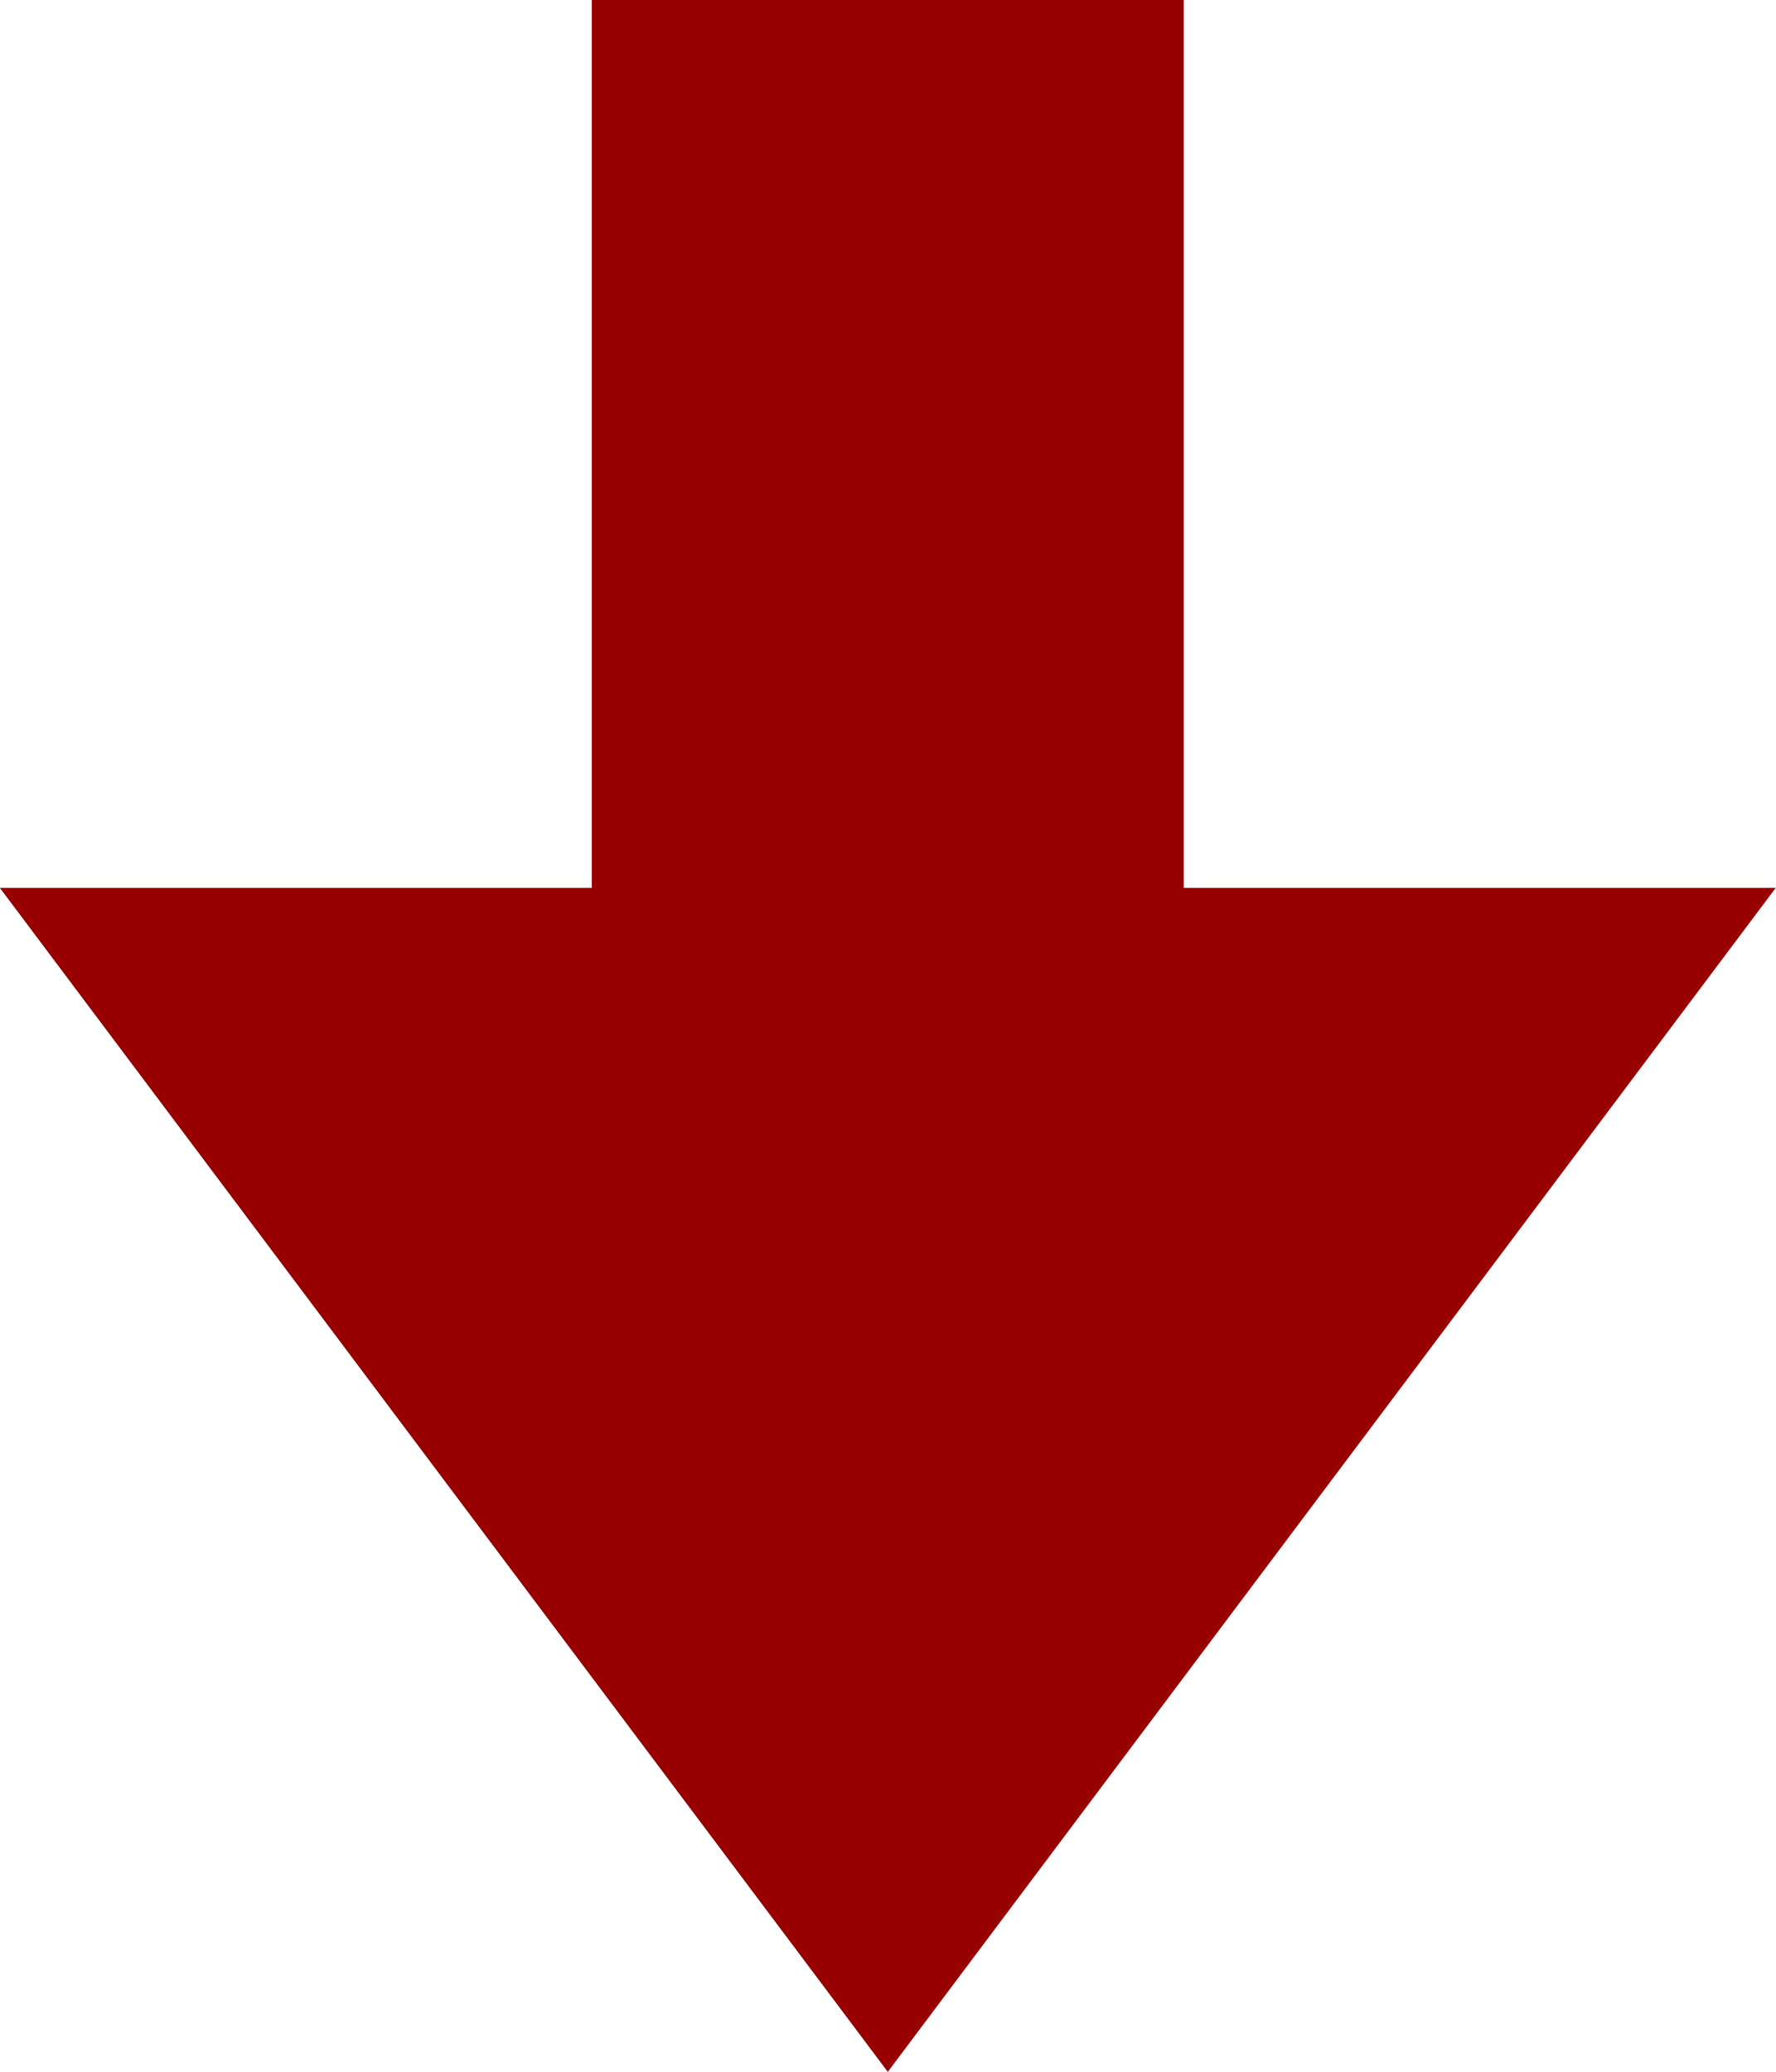
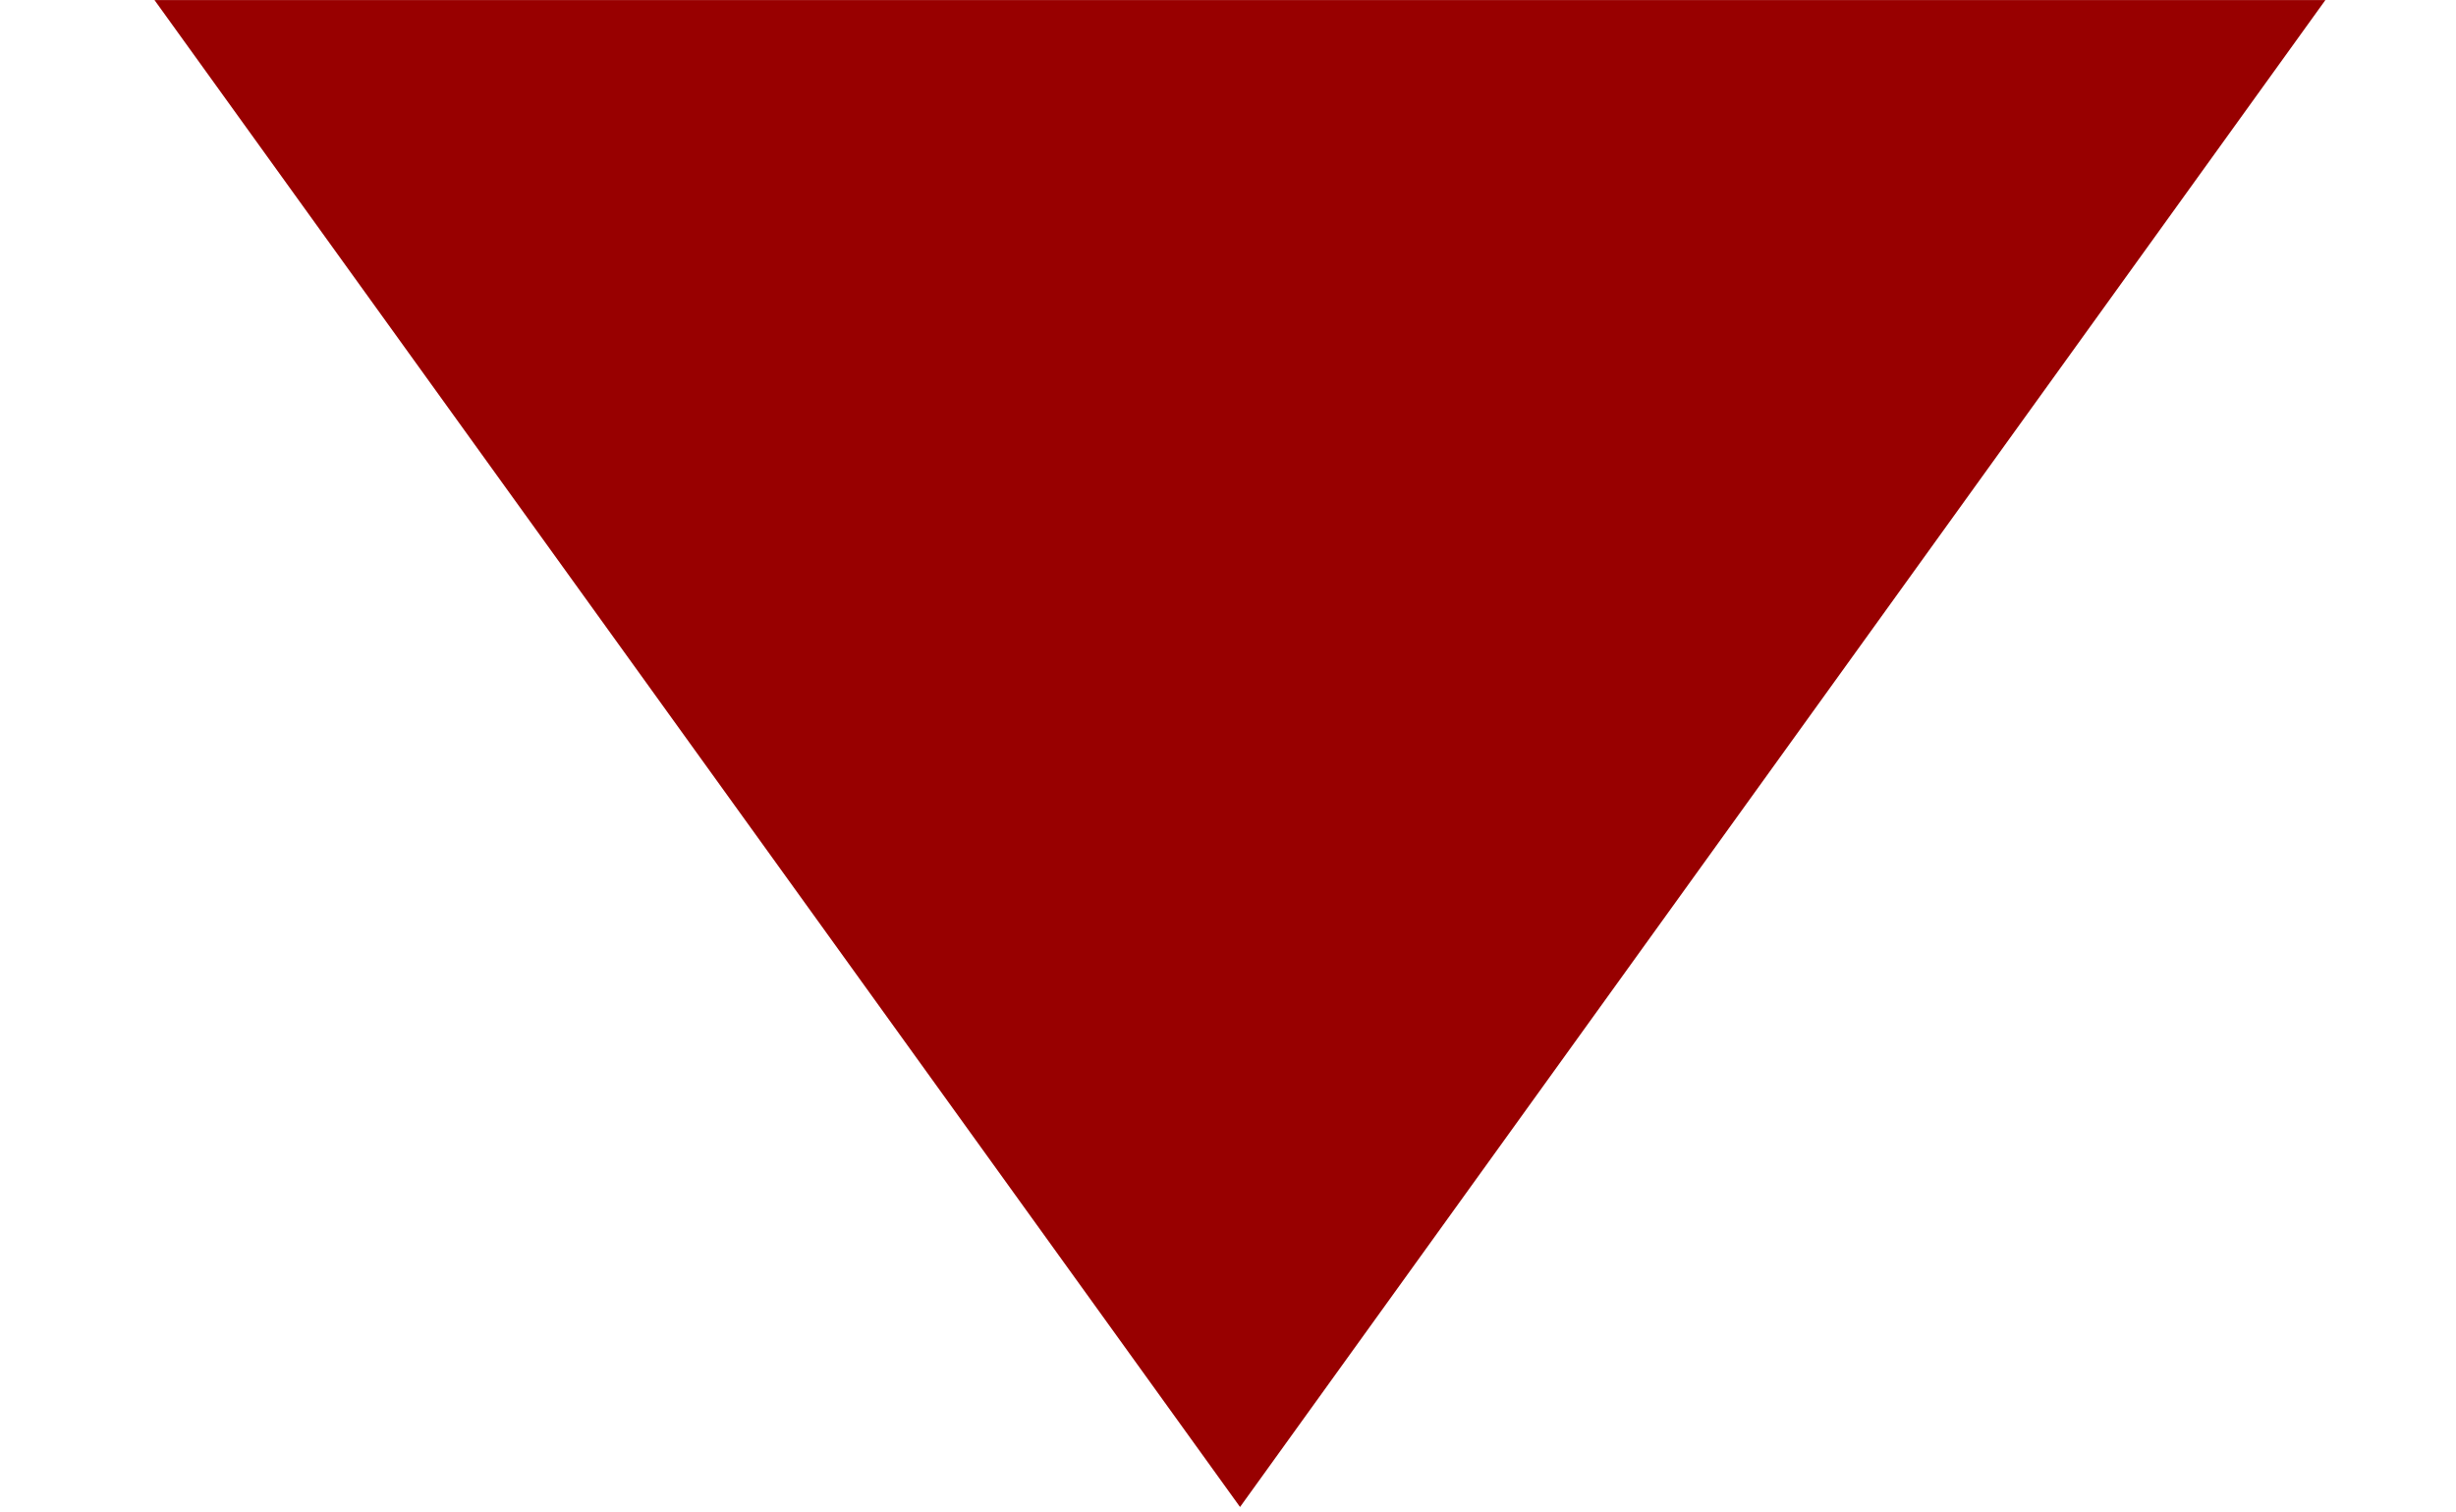
- <svg xmlns="http://www.w3.org/2000/svg" width="6px" height="7px" viewBox="0 0 6 7" version="1.1">
+ <svg xmlns="http://www.w3.org/2000/svg" width="13px" height="8px" viewBox="0 0 13 8" version="1.1">
  <g id="Page-1" stroke="none" stroke-width="1" fill="none" fill-rule="evenodd">
-     <g id="Spectrum-Widget" transform="translate(-309, -787)" fill="#980000">
-       <g id="Group-13" transform="translate(294, 765)">
-         <g id="Group-7-Copy" transform="translate(13.90277, 0.168669)">
-           <g id="Group" transform="translate(0.767742, 0.886918)">
-             <g id="Group-14">
-               <path d="M2.329,23.944 L2.329,20.944 L4.329,20.944 L4.329,23.944 L6.329,23.944 L3.329,27.944 L0.329,23.944 L2.329,23.944 Z" id="down" />
-             </g>
-           </g>
-         </g>
-       </g>
-     </g>
+     <polygon id="down" fill="#980000" transform="translate(6.563348, 3.988132) rotate(-180) translate(-6.563348, -3.988132) " points="6.563 0 12.309 7.976 0.818 7.976" />
  </g>
</svg>
